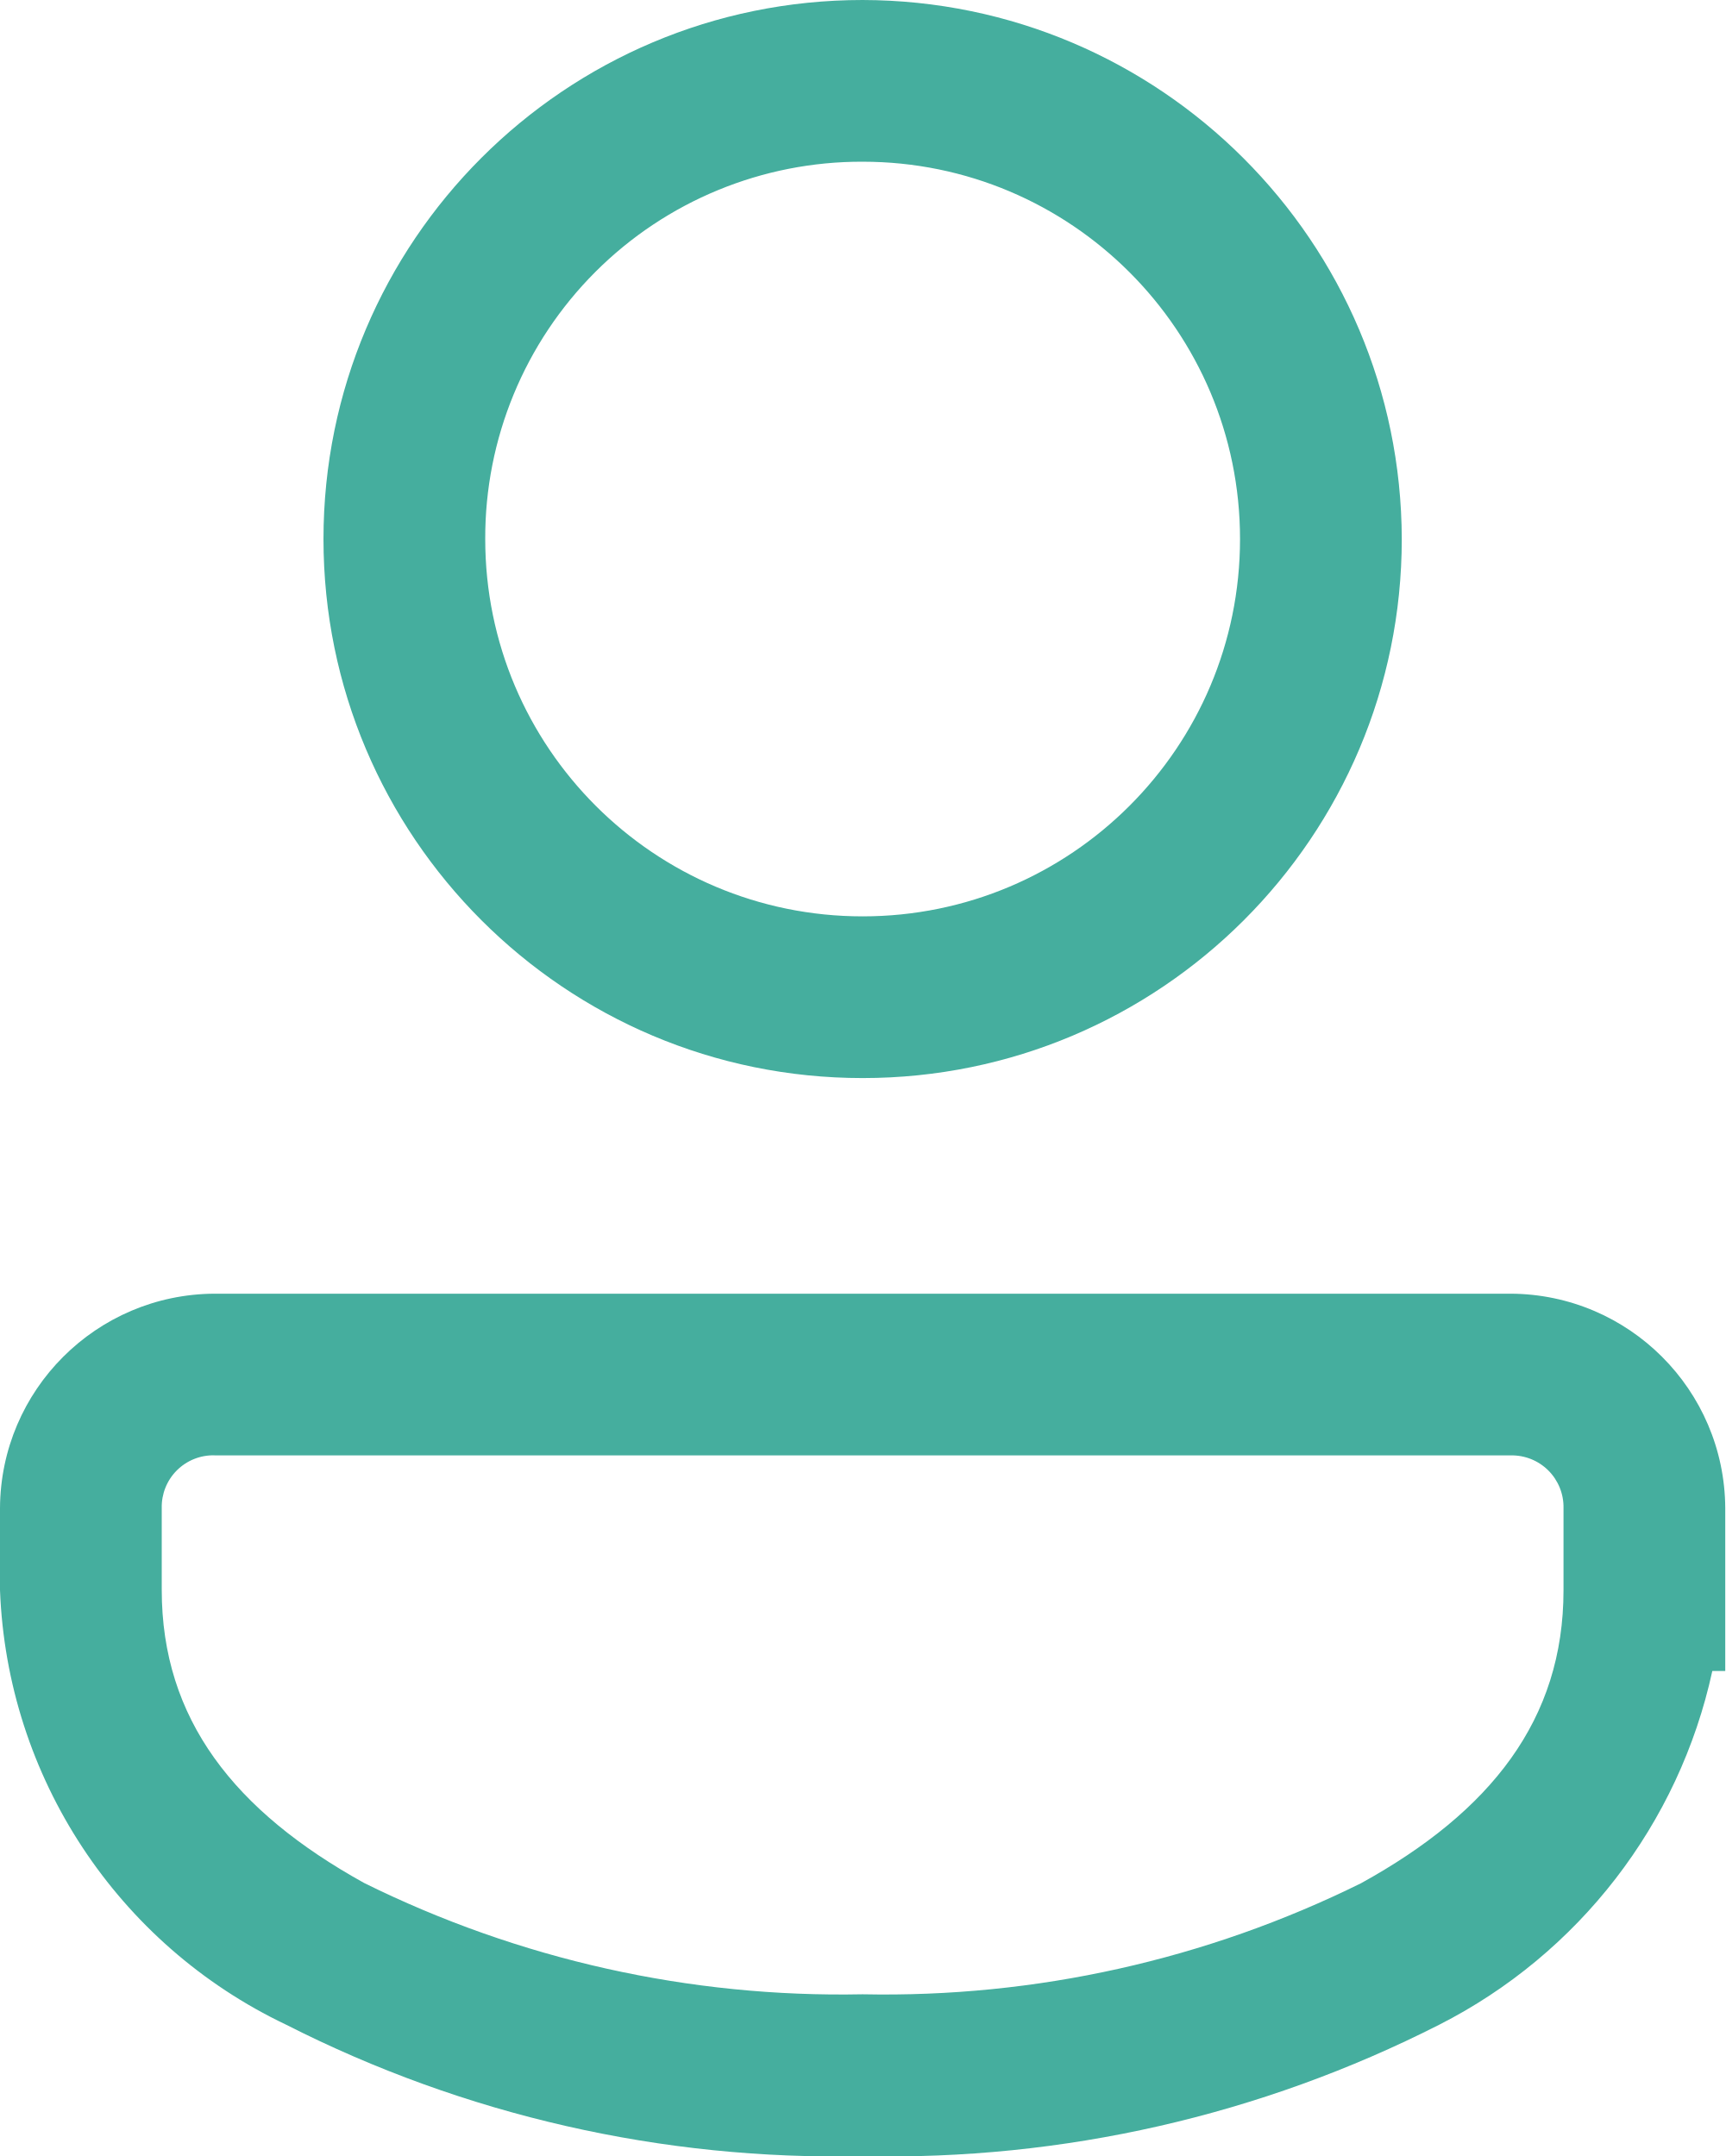
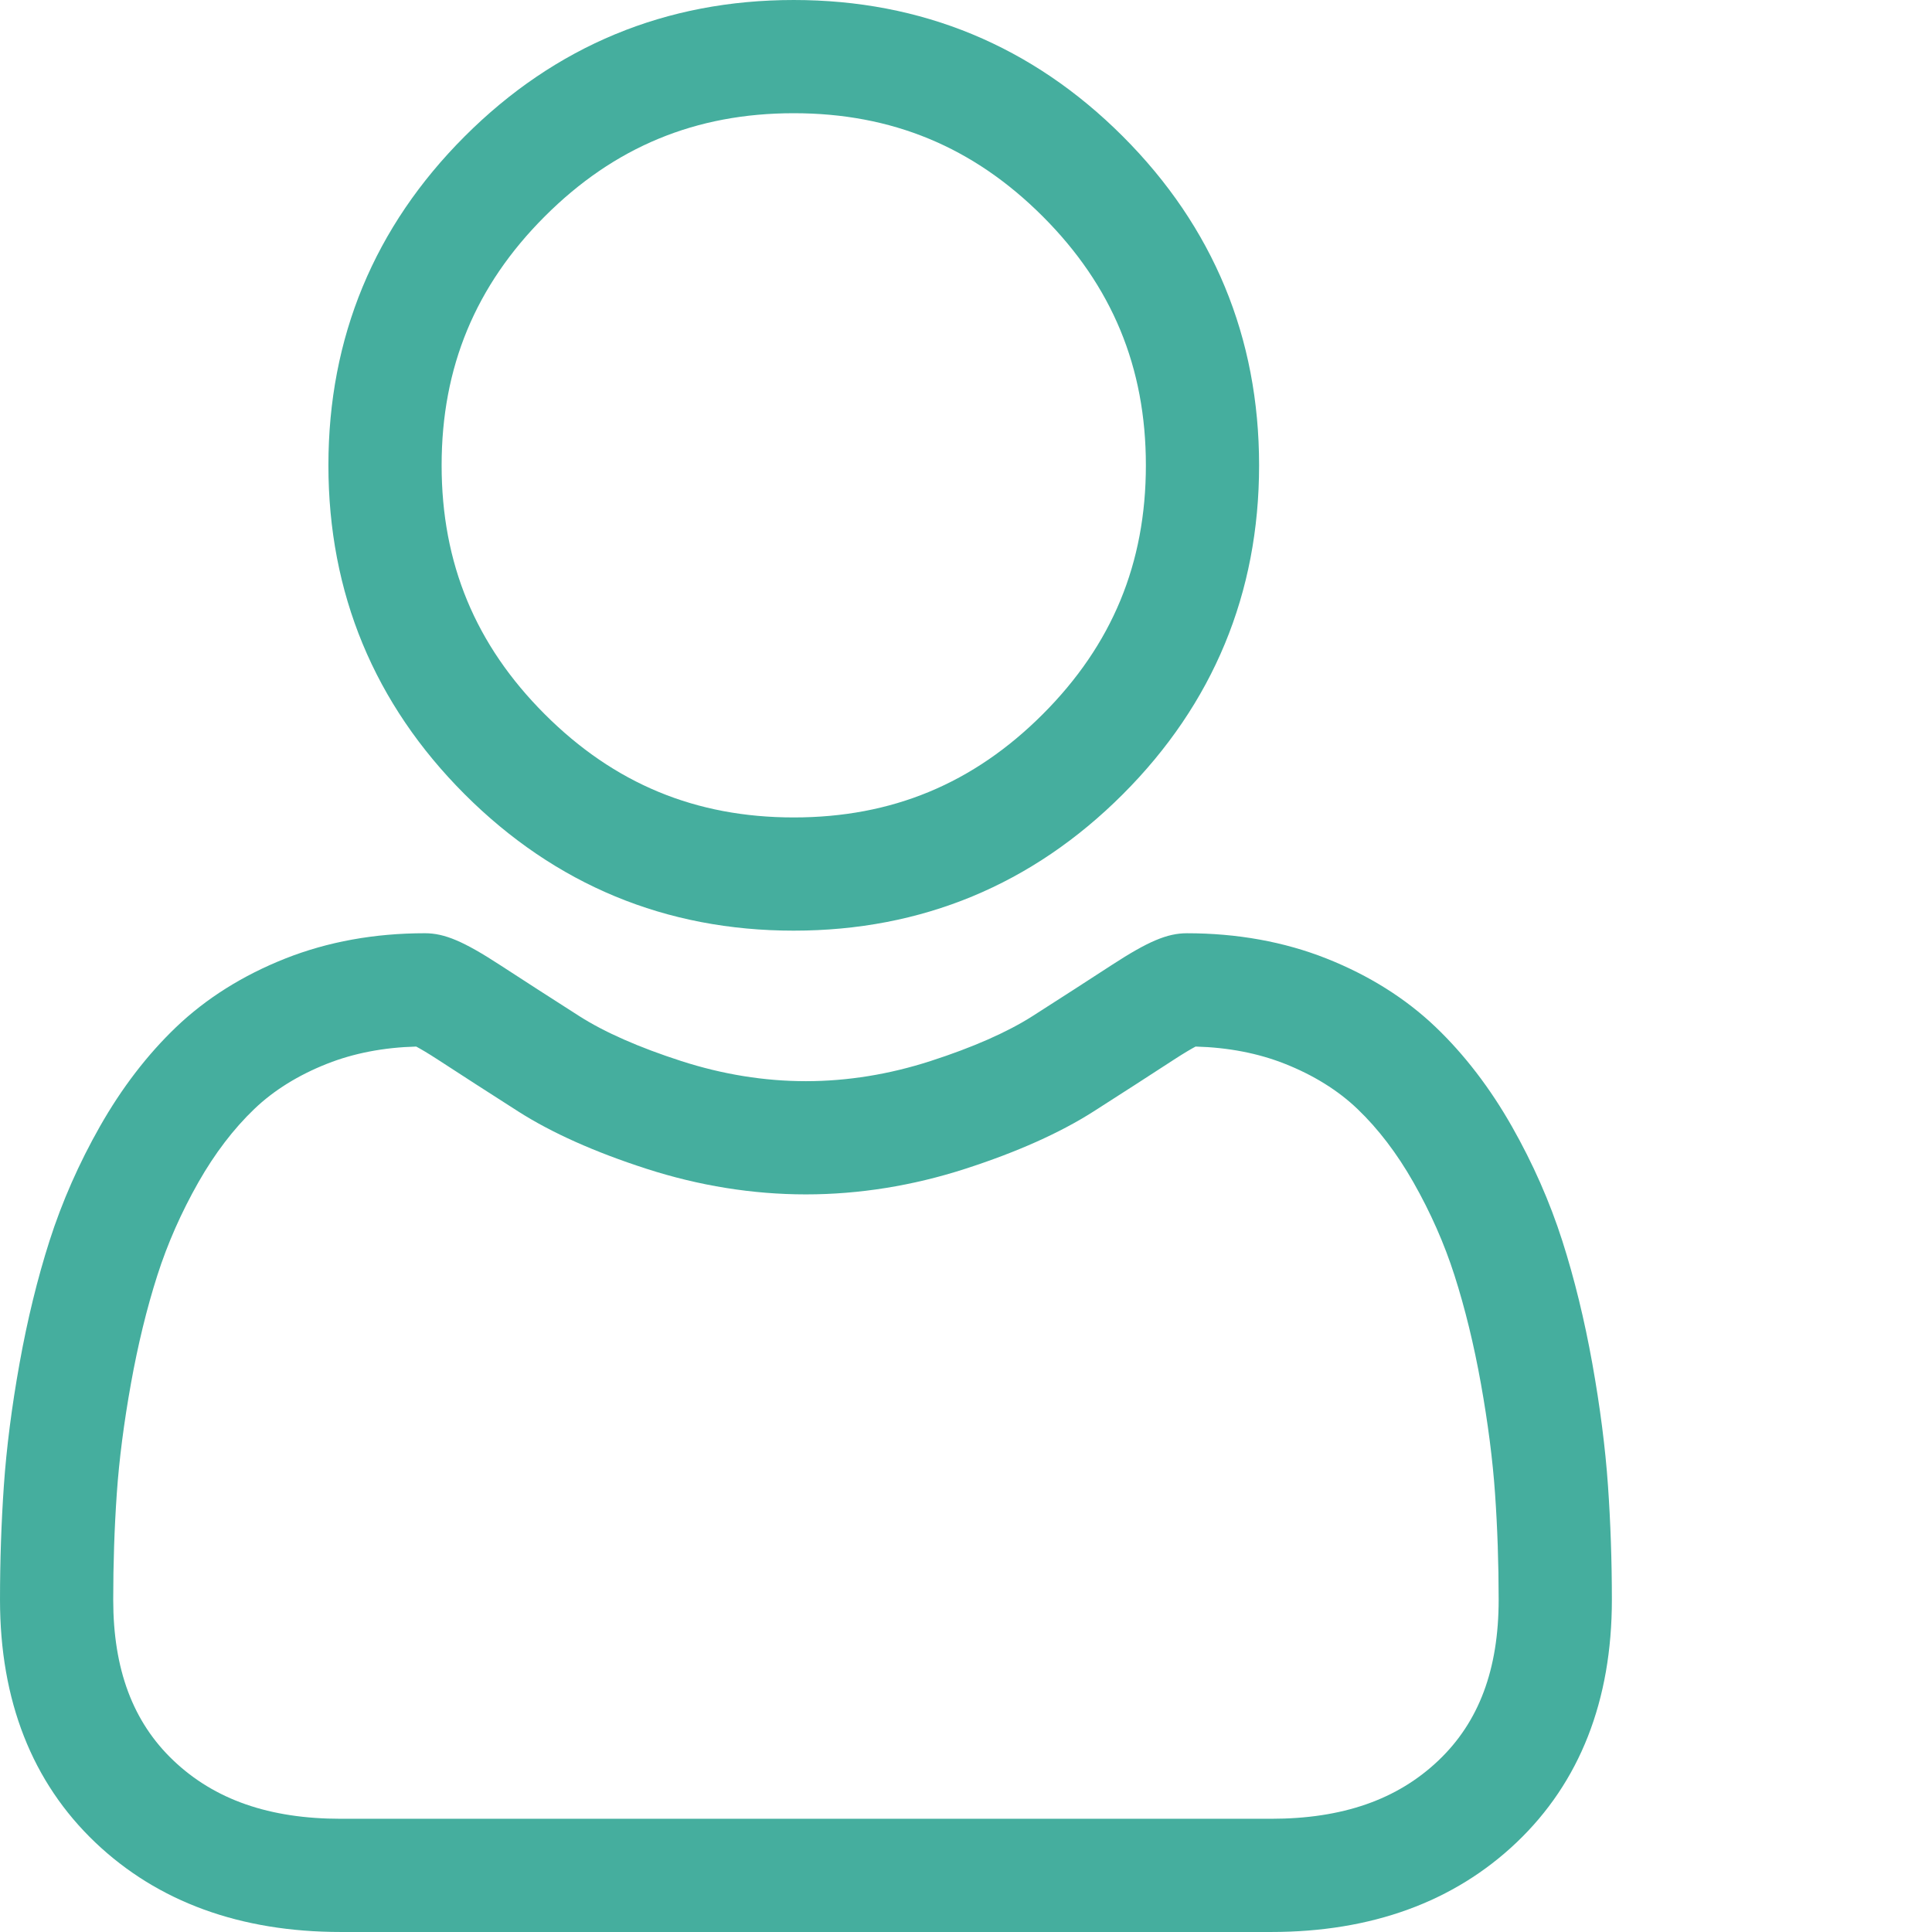
- <svg xmlns="http://www.w3.org/2000/svg" width="24" height="29.998" viewBox="0 0 24 29.998">
-   <path id="icons8-user" d="M20,4a7.5,7.5,0,1,0,7.5,7.5A7.517,7.517,0,0,0,20,4Zm0,2.25a5.25,5.25,0,1,1-5.25,5.25A5.233,5.233,0,0,1,20,6.25ZM10.984,22A3,3,0,0,0,8,24.983v1.141a6.989,6.989,0,0,0,3.98,6.047A16.88,16.88,0,0,0,20,34a16.88,16.88,0,0,0,8.02-1.828,7.249,7.249,0,0,0,3.8-4.922H32V24.983A3,3,0,0,0,29.015,22Zm0,2.25H29.015a.719.719,0,0,1,.735.734V25h0v1.125c0,1.8-1.009,3.081-2.817,4.078A14.95,14.95,0,0,1,20,31.748,14.95,14.95,0,0,1,13.067,30.2c-1.807-1-2.817-2.281-2.817-4.078V24.983A.717.717,0,0,1,10.984,24.249Z" transform="translate(-8 -4)" fill="#45ae9e" />
+ <svg xmlns="http://www.w3.org/2000/svg" version="1.1" width="512" height="512" x="0" y="0" viewBox="0 0 512 512.001" style="enable-background:new 0 0 512 512" xml:space="preserve" class="">
+   <g>
+     <path d="m210.352 246.633c33.883 0 63.219-12.152 87.195-36.129 23.969-23.973 36.125-53.305 36.125-87.191 0-33.875-12.152-63.211-36.129-87.191-23.977-23.969-53.312-36.121-87.191-36.121-33.887 0-63.219 12.152-87.191 36.125s-36.129 53.309-36.129 87.188c0 33.887 12.156 63.223 36.129 87.195 23.98 23.969 53.316 36.125 87.191 36.125zm-65.973-189.293c18.395-18.395 39.973-27.336 65.973-27.336 25.996 0 47.578 8.941 65.977 27.336 18.395 18.398 27.34 39.98 27.34 65.973 0 26-8.945 47.578-27.34 65.977-18.398 18.398-39.98 27.34-65.977 27.34-25.992 0-47.57-8.945-65.973-27.34-18.398-18.395-27.344-39.977-27.344-65.977 0-25.992 8.945-47.574 27.344-65.973zm0 0" fill="#45ae9e" data-original="#000000" style="" class="" />
+     <path d="m426.129 393.703c-.691-9.977-2.09-20.859-4.148-32.352-2.078-11.578-4.754-22.523-7.957-32.527-3.312-10.34-7.809-20.551-13.375-30.336-5.77-10.156-12.551-19-20.16-26.277-7.957-7.613-17.699-13.734-28.965-18.199-11.227-4.441-23.668-6.691-36.977-6.691-5.227 0-10.281 2.145-20.043 8.5-6.008 3.918-13.035 8.449-20.879 13.461-6.707 4.273-15.793 8.277-27.016 11.902-10.949 3.543-22.066 5.34-33.043 5.34-10.969 0-22.086-1.797-33.043-5.34-11.211-3.621-20.301-7.625-26.996-11.898-7.77-4.965-14.801-9.496-20.898-13.469-9.754-6.355-14.809-8.5-20.035-8.5-13.312 0-25.75 2.254-36.973 6.699-11.258 4.457-21.004 10.578-28.969 18.199-7.609 7.281-14.391 16.121-20.156 26.273-5.559 9.785-10.059 19.992-13.371 30.34-3.199 10.004-5.875 20.945-7.953 32.523-2.062 11.477-3.457 22.363-4.148 32.363-.68 9.777-1.023 19.953-1.023 30.234 0 26.727 8.496 48.363 25.25 64.32 16.547 15.746 38.438 23.73 65.066 23.73h246.531c26.621 0 48.512-7.984 65.062-23.73 16.758-15.945 25.254-37.59 25.254-64.324-.004-10.316-.352-20.492-1.035-30.242zm-44.906 72.828c-10.934 10.406-25.449 15.465-44.379 15.465h-246.527c-18.934 0-33.449-5.059-44.379-15.461-10.723-10.207-15.934-24.141-15.934-42.586 0-9.594.316-19.066.949-28.16.617-8.922 1.879-18.723 3.75-29.137 1.848-10.285 4.199-19.938 6.996-28.676 2.684-8.379 6.344-16.676 10.883-24.668 4.332-7.617 9.316-14.152 14.816-19.418 5.145-4.926 11.629-8.957 19.27-11.98 7.066-2.797 15.008-4.328 23.629-4.559 1.051.559 2.922 1.625 5.953 3.602 6.168 4.02 13.277 8.605 21.137 13.625 8.859 5.648 20.273 10.75 33.91 15.152 13.941 4.508 28.16 6.797 42.273 6.797 14.113 0 28.336-2.289 42.27-6.793 13.648-4.41 25.059-9.508 33.93-15.164 8.043-5.141 14.953-9.594 21.121-13.617 3.031-1.973 4.902-3.043 5.953-3.602 8.625.23 16.566 1.762 23.637 4.559 7.637 3.023 14.121 7.059 19.266 11.98 5.5 5.262 10.484 11.797 14.816 19.422 4.543 7.988 8.207 16.289 10.887 24.66 2.801 8.75 5.156 18.398 7 28.676 1.867 10.434 3.133 20.238 3.75 29.145v.008c.637 9.059.957 18.527.961 28.148-.004 18.449-5.215 32.379-15.938 42.582zm0 0" fill="#45ae9e" data-original="#000000" style="" class="" />
+   </g>
</svg>
